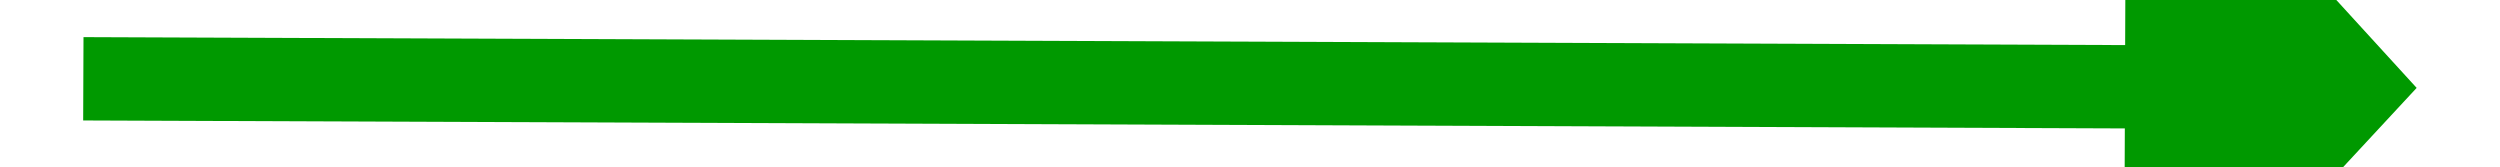
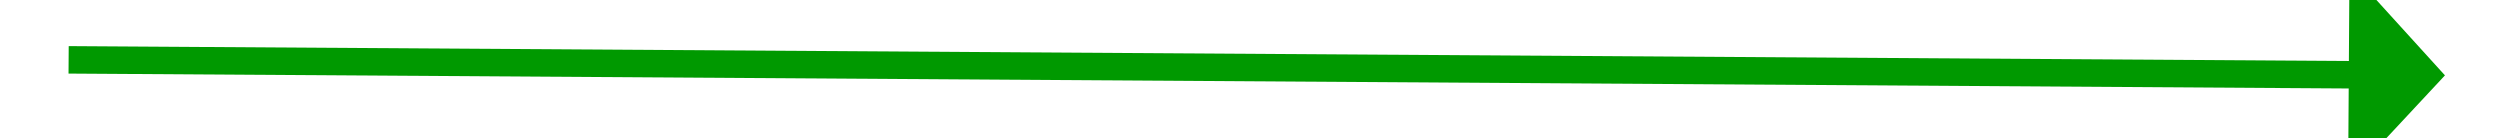
- <svg xmlns="http://www.w3.org/2000/svg" version="1.1" width="60px" height="4px" preserveAspectRatio="xMinYMid meet" viewBox="876 395  60 2">
-   <g transform="matrix(-0.2079117 -0.9781476 0.9781476 -0.2079117 707.0215 1364.535 )">
-     <path d="M 898.4 417  L 906 424  L 913.6 417  L 898.4 417  Z " fill-rule="nonzero" fill="#009900" stroke="none" transform="matrix(0.9773294 0.2117245 -0.2117245 0.9773294 104.3825 -182.8449 )" />
-     <path d="M 906 368  L 906 418  " stroke-width="2" stroke="#009900" fill="none" transform="matrix(0.9773294 0.2117245 -0.2117245 0.9773294 104.3825 -182.8449 )" />
+ <svg xmlns="http://www.w3.org/2000/svg" version="1.1" width="182px" height="10px" preserveAspectRatio="xMinYMid meet" viewBox="800 333  182 8">
+   <g transform="matrix(-0.1564345 -0.9876883 0.9876883 -0.1564345 697.5321 1269.749 )">
+     <path d="M 883.4 417  L 891 424  L 898.6 417  L 883.4 417  Z " fill-rule="nonzero" fill="#009900" stroke="none" transform="matrix(0.9866452 0.162884 -0.162884 0.9866452 66.87247 -140.6224 )" />
+     <path d="M 891 251  L 891 418  " stroke-width="2" stroke="#009900" fill="none" transform="matrix(0.9866452 0.162884 -0.162884 0.9866452 66.87247 -140.6224 )" />
  </g>
</svg>
